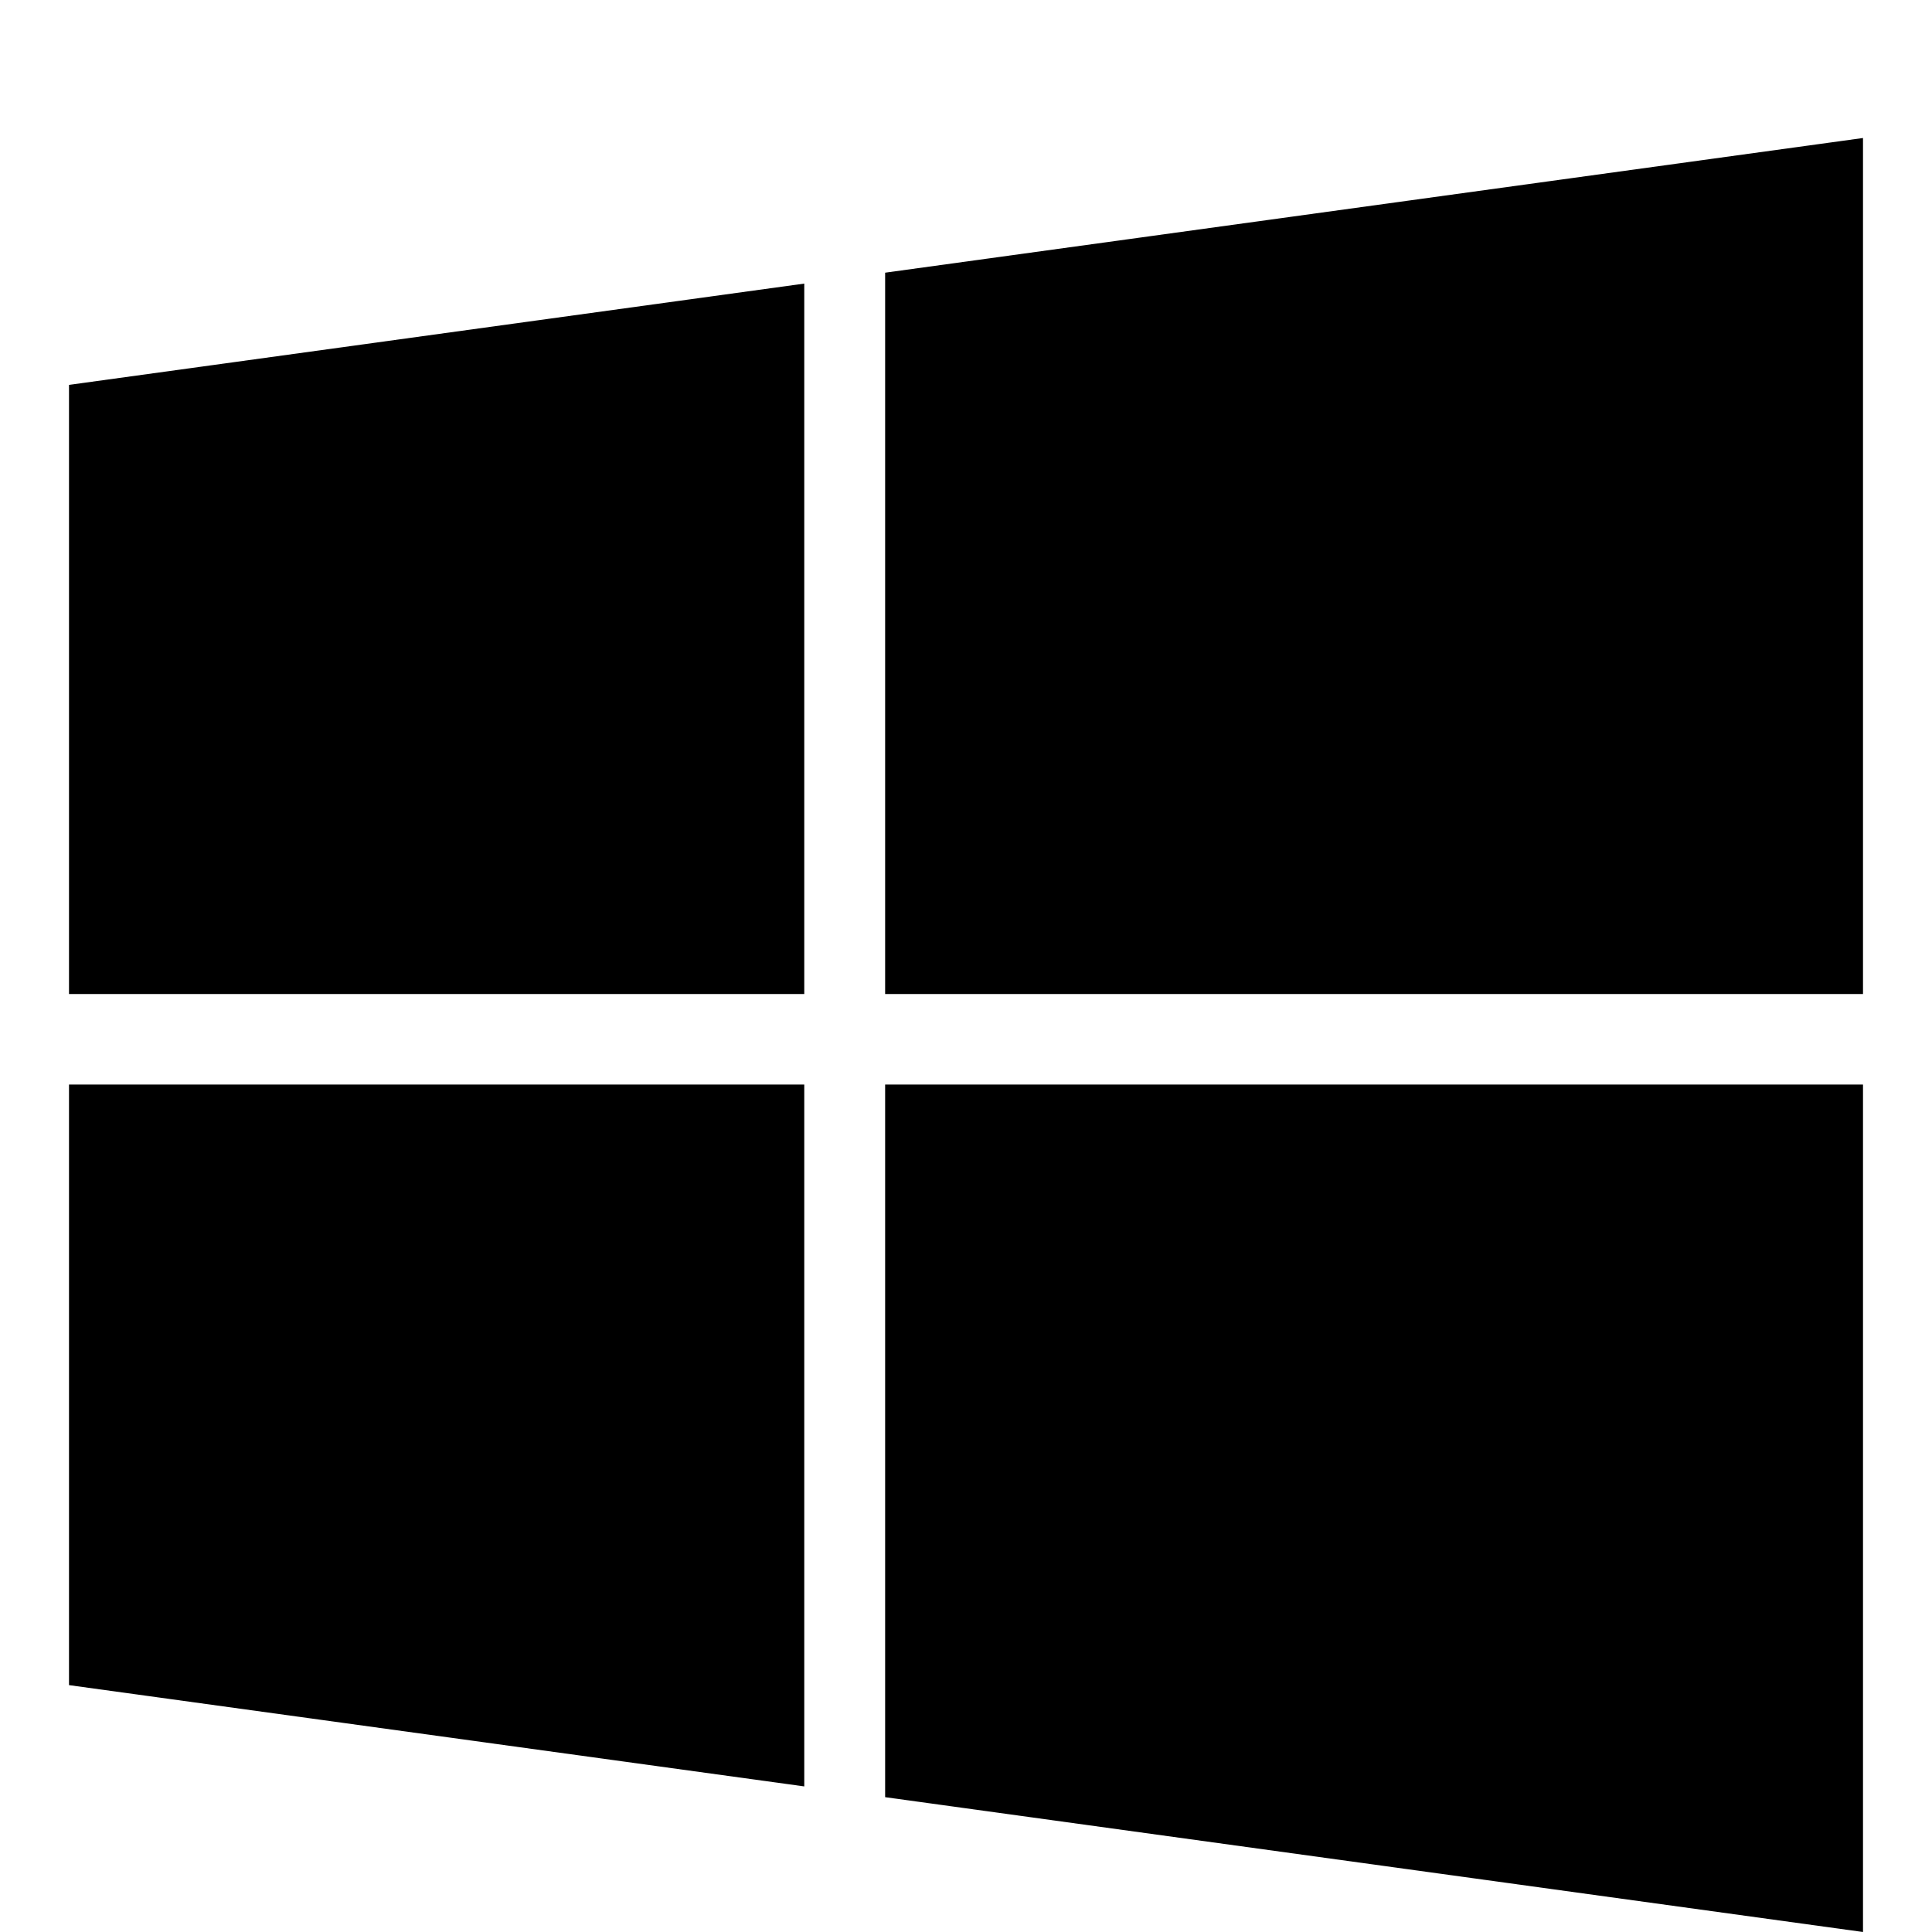
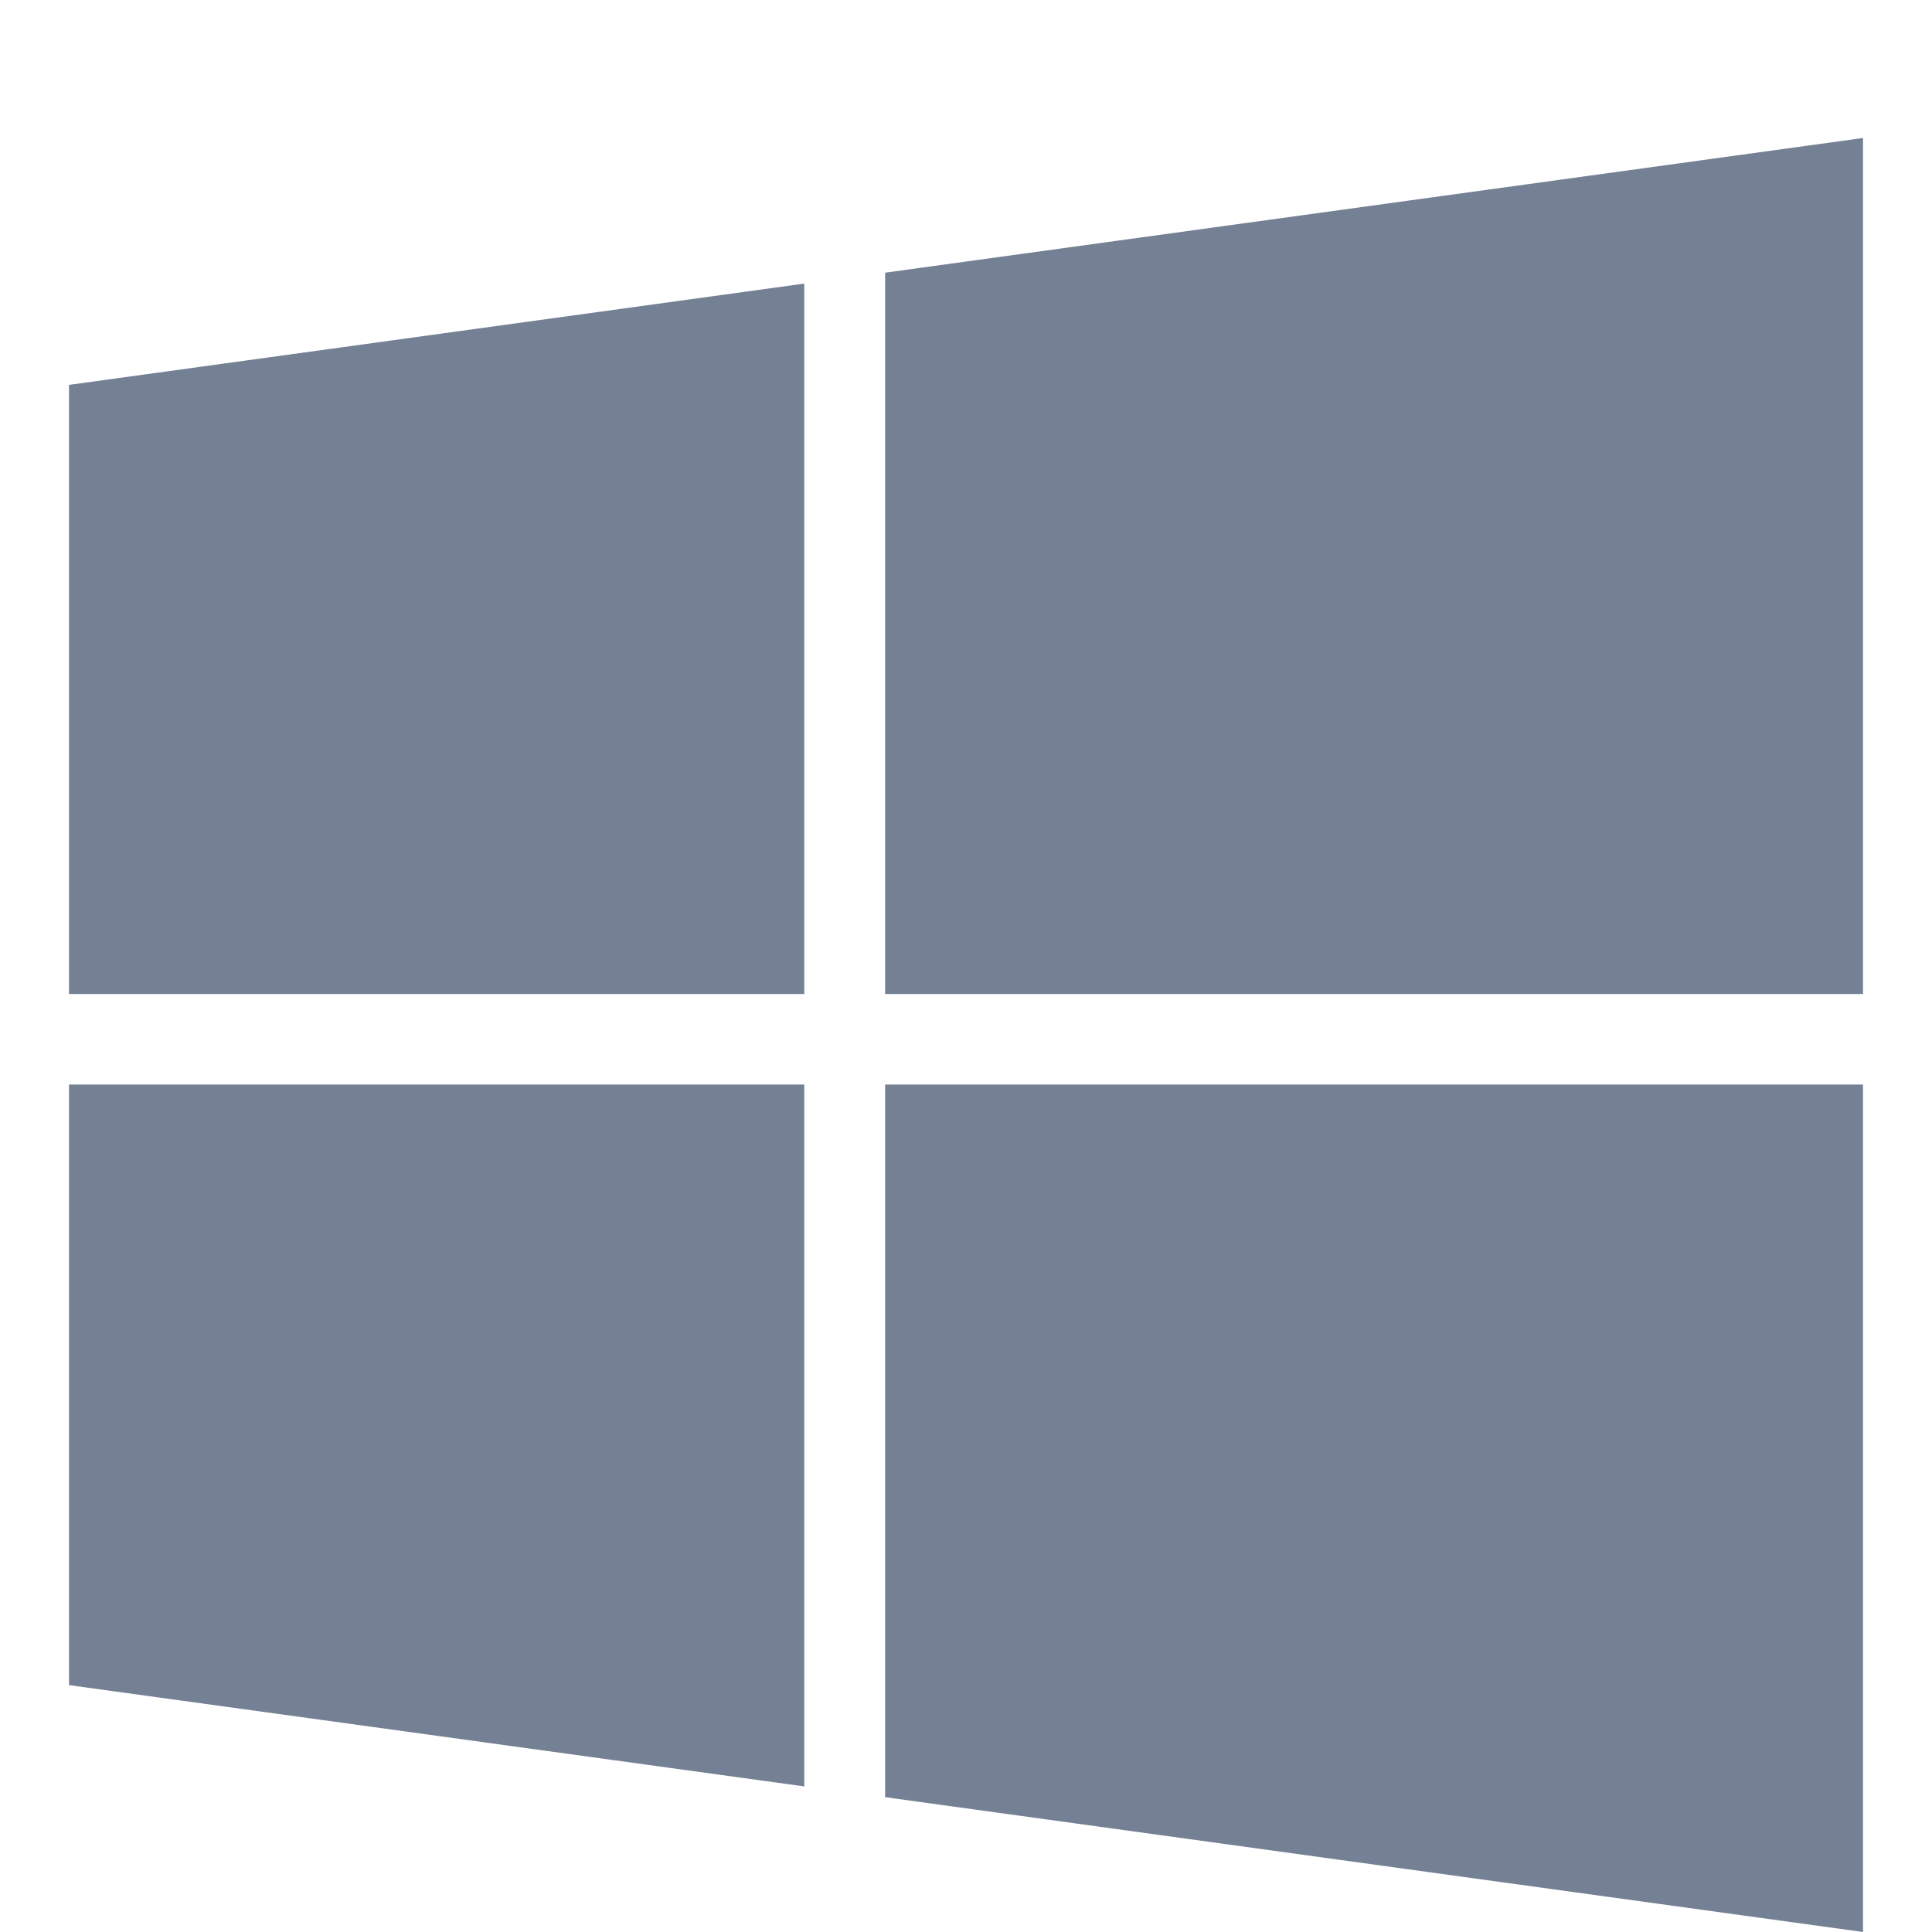
- <svg xmlns="http://www.w3.org/2000/svg" class="icon" width="32px" height="32.00px" viewBox="0 0 1024 1024" version="1.1">
+ <svg xmlns="http://www.w3.org/2000/svg" color="#748094" class="icon" width="32px" height="32.00px" viewBox="0 0 1024 1024" version="1.1">
  <path fill="currentColor" d="M426.277 574.83l0 372.005-389.705-53.687 0-318.318 389.705 0zM426.277 150.309l0 376.539-389.705 0 0-322.853zM987.429 574.83l0 449.17-518.29-71.461 0-377.71 518.29 0zM987.429 73.143l0 453.705-518.29 0 0-382.318z" />
</svg>
